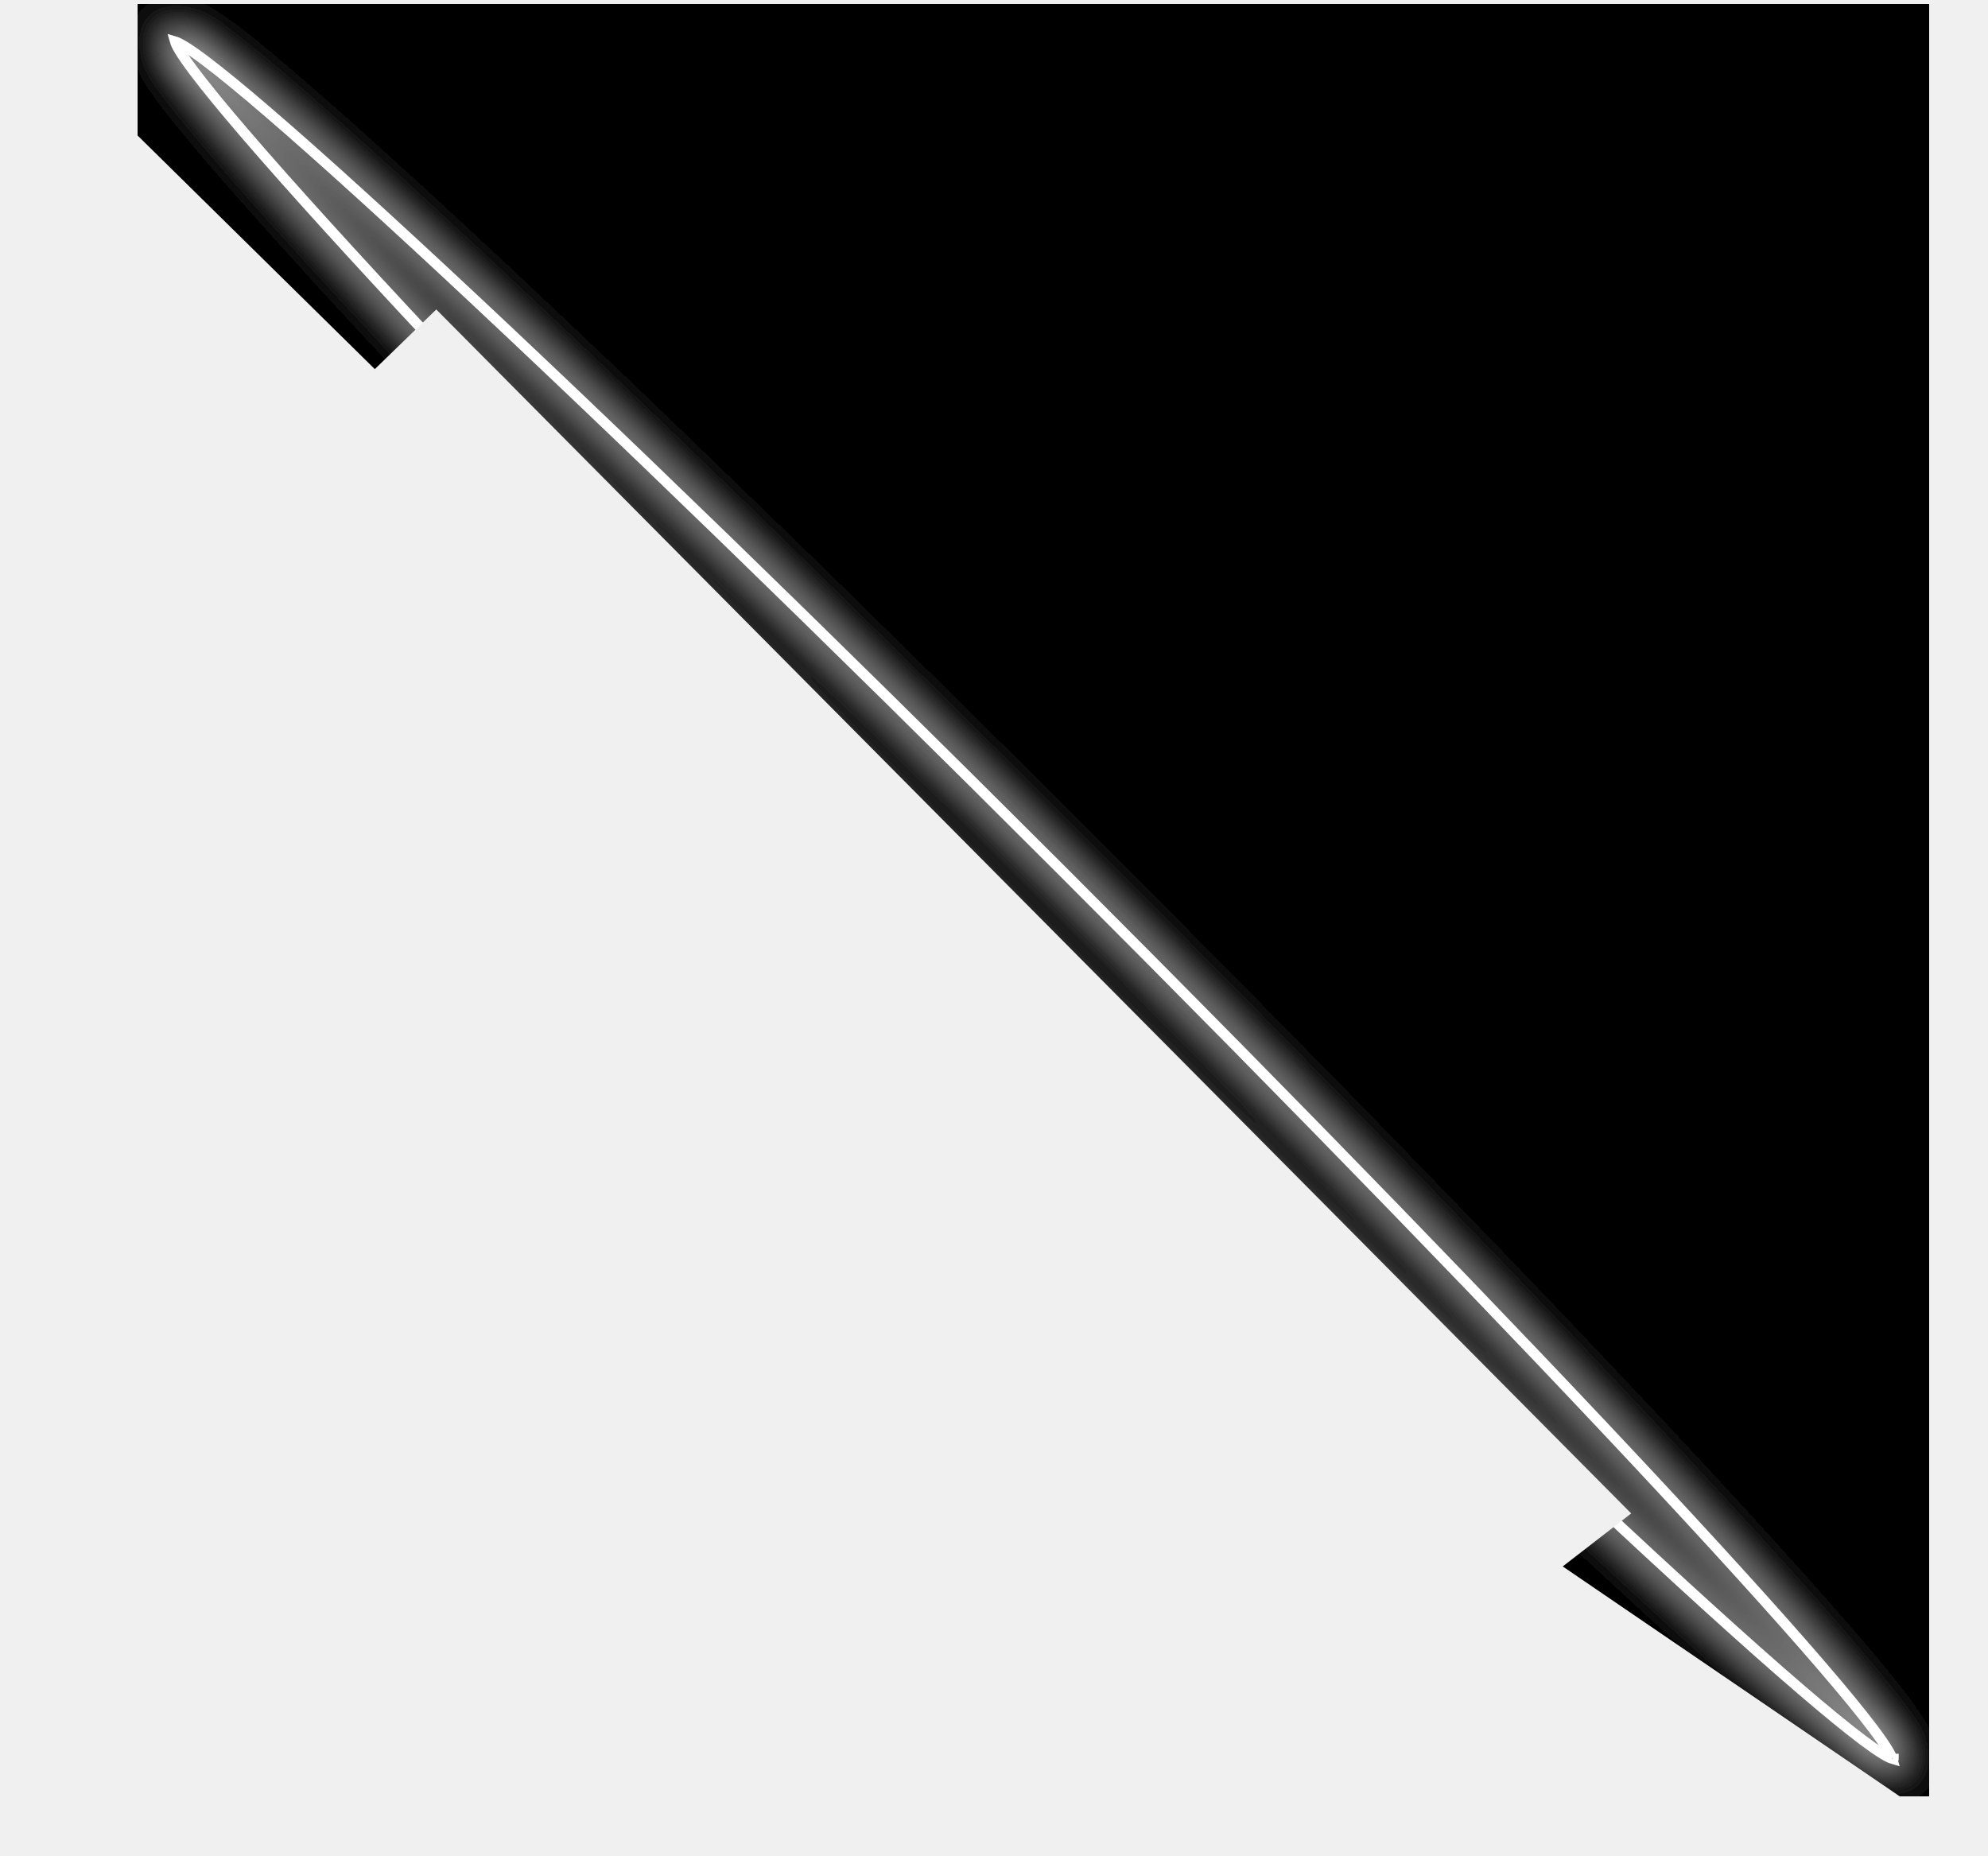
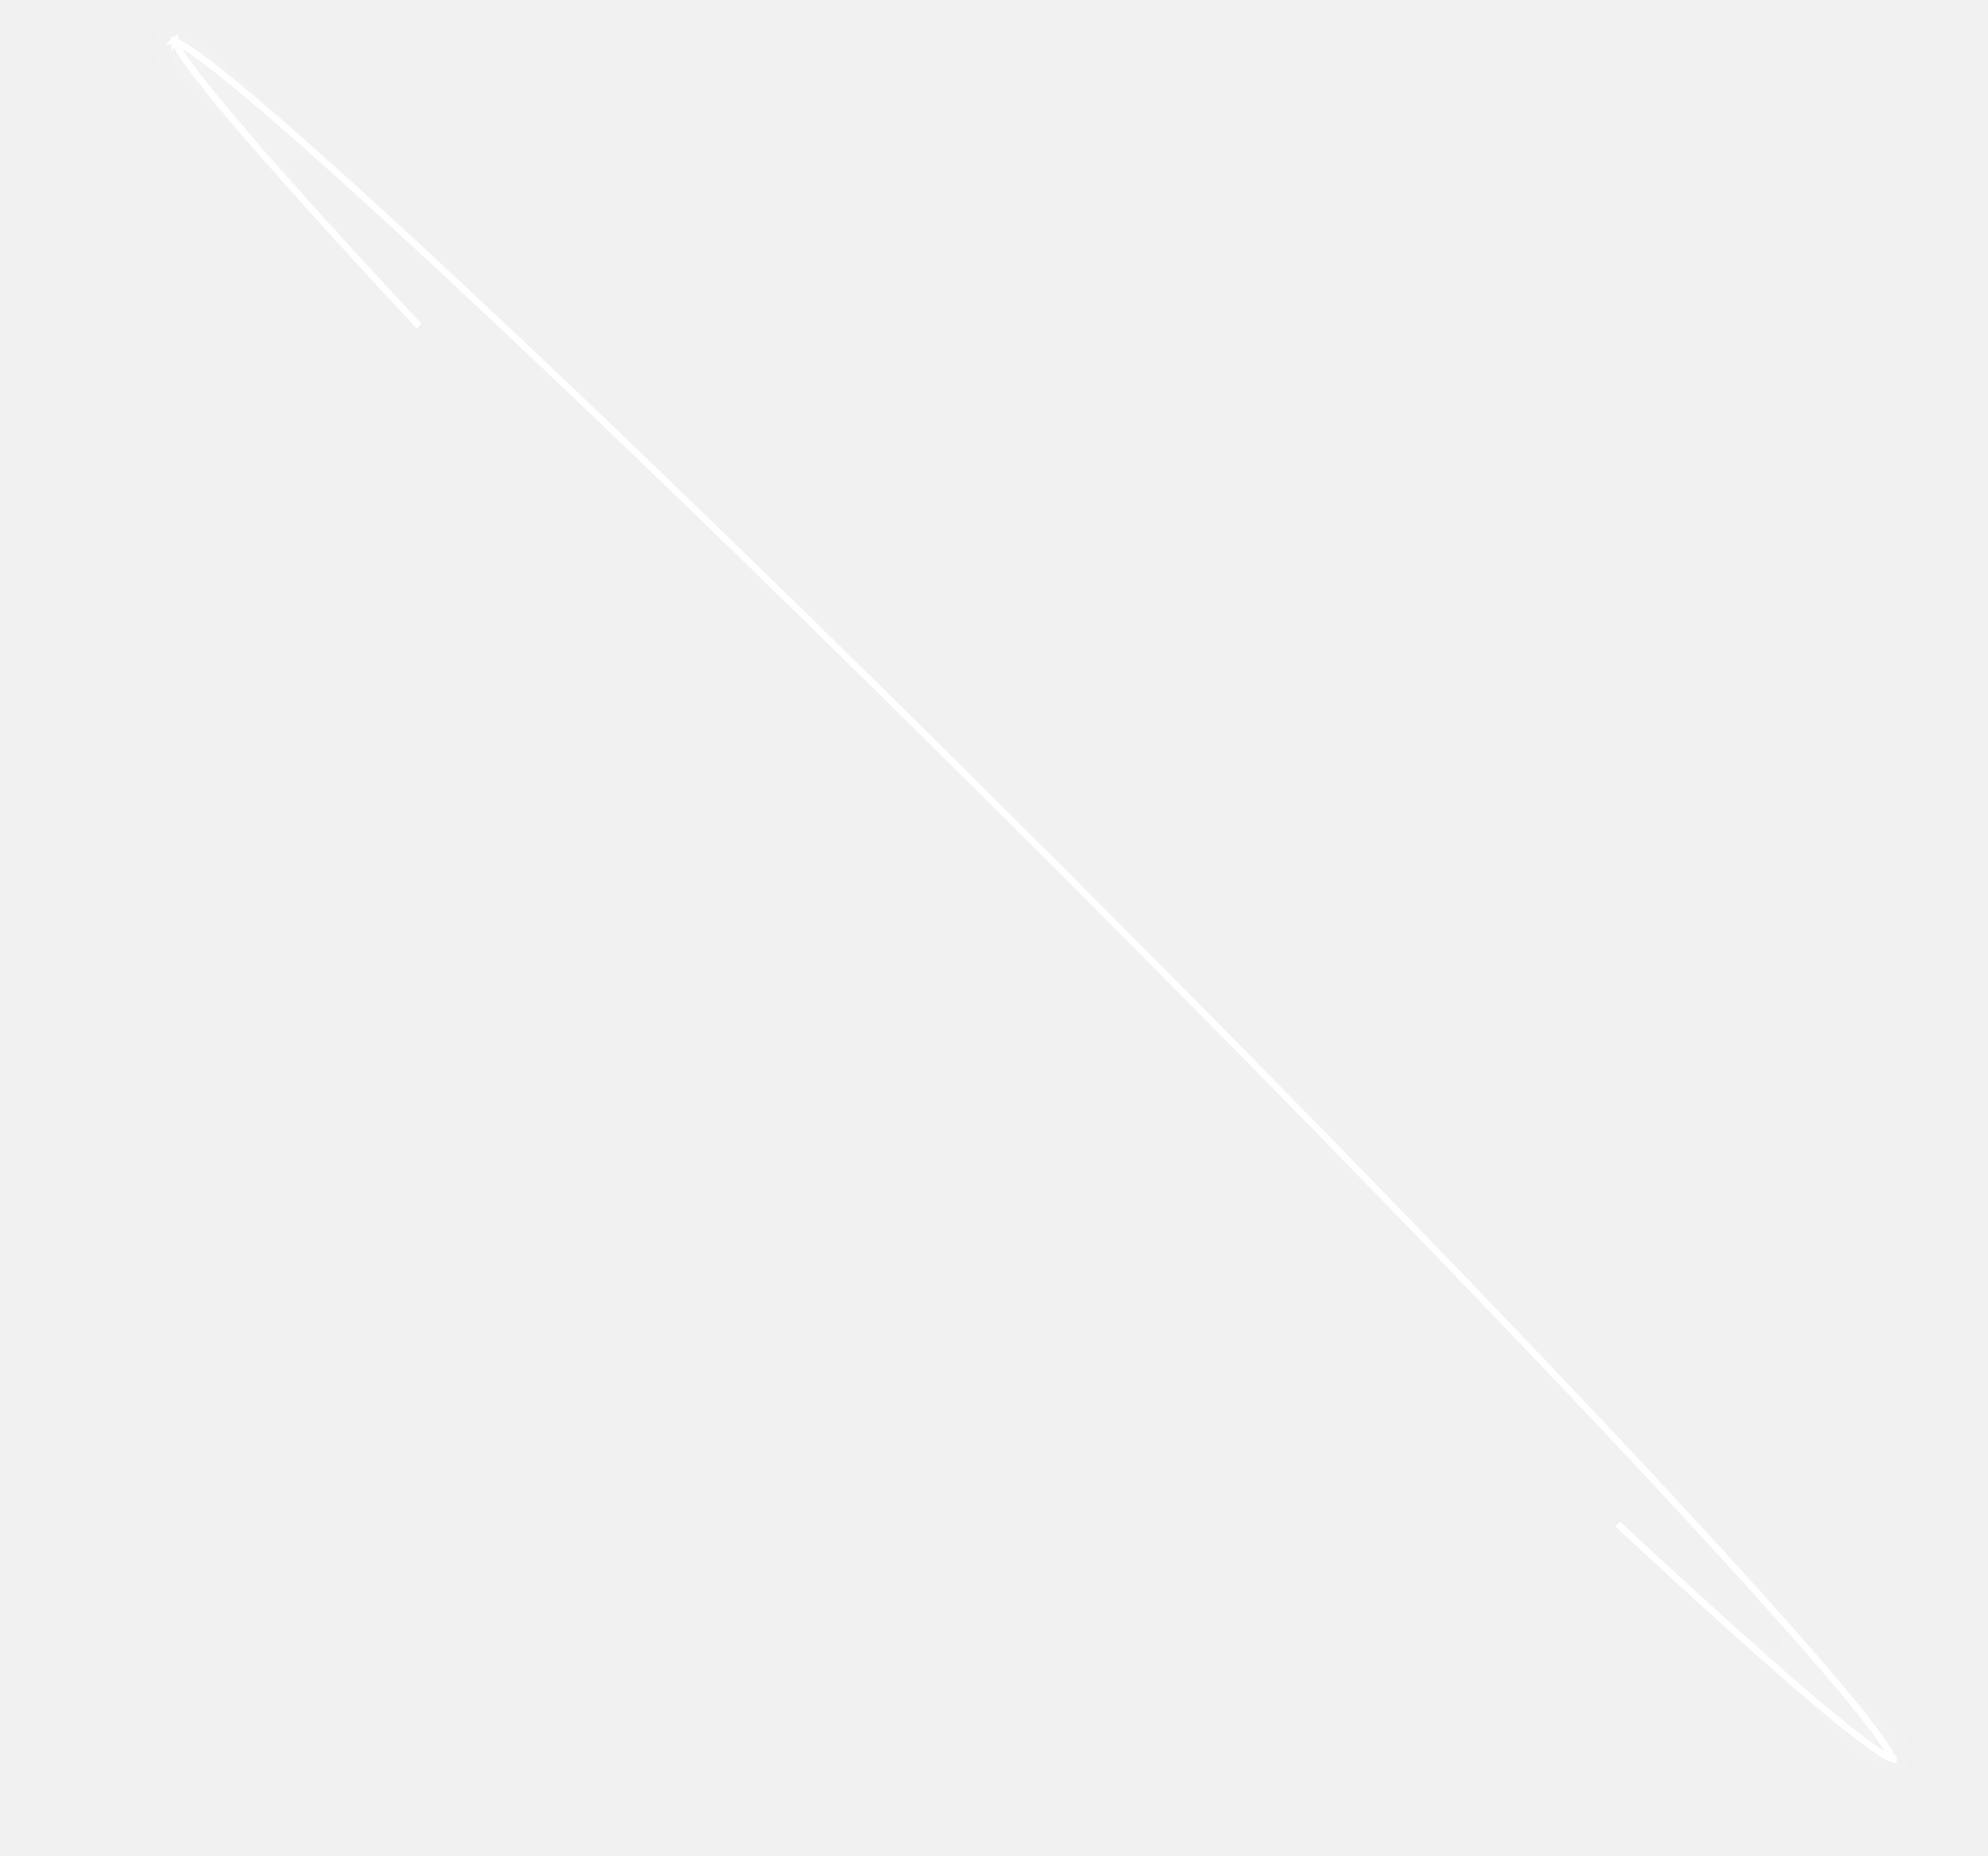
<svg xmlns="http://www.w3.org/2000/svg" width="195" height="182" viewBox="0 0 195 182" fill="none">
-   <path fillRule="evenodd" clipRule="evenodd" d="M0 0H194.84V182L153.286 153.649L160 148.452L42.793 30.356L36.765 36.207L0 0Z" fill="white" fill-opacity="0.01" />
-   <mask id="mask0_2324_578" style="mask-type:alpha" maskUnits="userSpaceOnUse" x="0" y="0" width="195" height="182">
-     <path fillRule="evenodd" clipRule="evenodd" d="M0 0H194.84V182L153.286 153.649L160 148.452L42.793 30.356L36.765 36.207L0 0Z" fill="white" />
+   <path fill-rule="evenodd" clip-rule="evenodd" d="M0 0H194.84V182L153.286 153.649L160 148.452L42.793 30.356L36.765 36.207L0 0Z" fill="white" fill-opacity="0.01" />
+   <mask id="mask0_14_392" style="mask-type:luminance" maskUnits="userSpaceOnUse" x="0" y="0" width="195" height="182">
+     <path fill-rule="evenodd" clip-rule="evenodd" d="M0 0H194.84V182L153.286 153.649L160 148.452L42.793 30.356L36.765 36.207L0 0Z" fill="white" />
  </mask>
-   <g mask="url(#mask0_2324_578)">
-     <g filter="url(#filter0_d_2324_578)">
-       <path d="M185.733 172.526C185.733 172.527 185.731 172.527 185.728 172.527C185.731 172.526 185.733 172.526 185.733 172.526ZM185.475 172.188C185.538 172.321 185.578 172.426 185.6 172.504C185.522 172.481 185.418 172.442 185.284 172.379C184.918 172.205 184.405 171.89 183.747 171.43C182.434 170.512 180.591 169.052 178.271 167.099C173.635 163.194 167.121 157.341 159.199 149.973C143.355 135.238 121.889 114.458 98.555 91.124C75.221 67.79 54.44 46.323 39.706 30.48C32.338 22.557 26.484 16.044 22.58 11.407C20.627 9.088 19.166 7.244 18.249 5.932C17.788 5.273 17.474 4.76 17.3 4.394C17.237 4.261 17.197 4.157 17.175 4.078C17.253 4.101 17.357 4.14 17.491 4.204C17.857 4.377 18.369 4.692 19.028 5.152C20.341 6.07 22.184 7.53 24.504 9.483C29.14 13.388 35.654 19.241 43.576 26.609C59.419 41.344 80.886 62.125 104.22 85.459C127.554 108.792 148.335 130.259 163.069 146.102C170.437 154.025 176.291 160.538 180.195 165.175C182.148 167.494 183.609 169.338 184.526 170.651C184.986 171.309 185.302 171.822 185.475 172.188ZM17.152 3.946C17.152 3.946 17.152 3.948 17.152 3.95C17.152 3.947 17.152 3.946 17.152 3.946ZM17.042 4.056C17.042 4.056 17.044 4.055 17.047 4.055C17.044 4.056 17.043 4.056 17.042 4.056ZM185.623 172.632C185.623 172.635 185.623 172.636 185.623 172.636C185.623 172.636 185.623 172.635 185.623 172.632Z" stroke="white" strokeWidth="0.655" />
+   <g mask="url(#mask0_14_392)">
+     <g filter="url(#filter0_d_14_392)">
+       <path d="M185.732 172.526C185.732 172.527 185.731 172.527 185.728 172.527C185.731 172.526 185.732 172.526 185.732 172.526ZM185.475 172.188C185.538 172.321 185.578 172.426 185.6 172.504C185.522 172.481 185.417 172.442 185.284 172.379C184.918 172.205 184.405 171.89 183.747 171.43C182.434 170.512 180.59 169.052 178.271 167.099C173.634 163.194 167.121 157.341 159.199 149.973C143.355 135.238 121.889 114.458 98.555 91.124C75.221 67.79 54.44 46.323 39.705 30.48C32.337 22.557 26.484 16.044 22.579 11.407C20.626 9.088 19.166 7.244 18.248 5.932C17.788 5.273 17.473 4.76 17.3 4.394C17.236 4.261 17.197 4.157 17.175 4.078C17.253 4.101 17.357 4.14 17.49 4.204C17.857 4.377 18.369 4.692 19.028 5.152C20.34 6.07 22.184 7.53 24.504 9.483C29.14 13.388 35.654 19.241 43.576 26.609C59.419 41.344 80.886 62.125 104.22 85.459C127.554 108.792 148.334 130.259 163.069 146.102C170.437 154.025 176.29 160.538 180.195 165.175C182.148 167.494 183.608 169.338 184.526 170.651C184.986 171.309 185.301 171.822 185.475 172.188ZM17.152 3.946C17.152 3.946 17.152 3.948 17.151 3.95C17.151 3.947 17.152 3.946 17.152 3.946ZM17.042 4.056C17.042 4.056 17.043 4.055 17.046 4.055C17.044 4.056 17.042 4.056 17.042 4.056ZM185.623 172.632C185.623 172.635 185.623 172.636 185.623 172.636C185.623 172.636 185.623 172.635 185.623 172.632Z" stroke="white" stroke-width="0.655" />
    </g>
  </g>
  <defs>
-     <filter id="filter0_d_2324_578" x="13.551" y="0.455" width="175.673" height="175.673" filterUnits="userSpaceOnUse" colorInterpolationFilters="sRGB">
-       <feFlood floodOpacity="0" result="BackgroundImageFix" />
+     <filter id="filter0_d_14_392" x="13.551" y="0.455" width="175.673" height="175.673" filterUnits="userSpaceOnUse" color-interpolation-filters="sRGB">
+       <feFlood flood-opacity="0" result="BackgroundImageFix" />
      <feColorMatrix in="SourceAlpha" type="matrix" values="0 0 0 0 0 0 0 0 0 0 0 0 0 0 0 0 0 0 127 0" result="hardAlpha" />
      <feOffset />
      <feGaussianBlur stdDeviation="1.637" />
      <feColorMatrix type="matrix" values="0 0 0 0 1 0 0 0 0 1 0 0 0 0 1 0 0 0 0.5 0" />
-       <feBlend mode="normal" in2="BackgroundImageFix" result="effect1_dropShadow_2324_578" />
-       <feBlend mode="normal" in="SourceGraphic" in2="effect1_dropShadow_2324_578" result="shape" />
+       <feBlend mode="normal" in2="BackgroundImageFix" result="effect1_dropShadow_14_392" />
+       <feBlend mode="normal" in="SourceGraphic" in2="effect1_dropShadow_14_392" result="shape" />
    </filter>
  </defs>
</svg>
